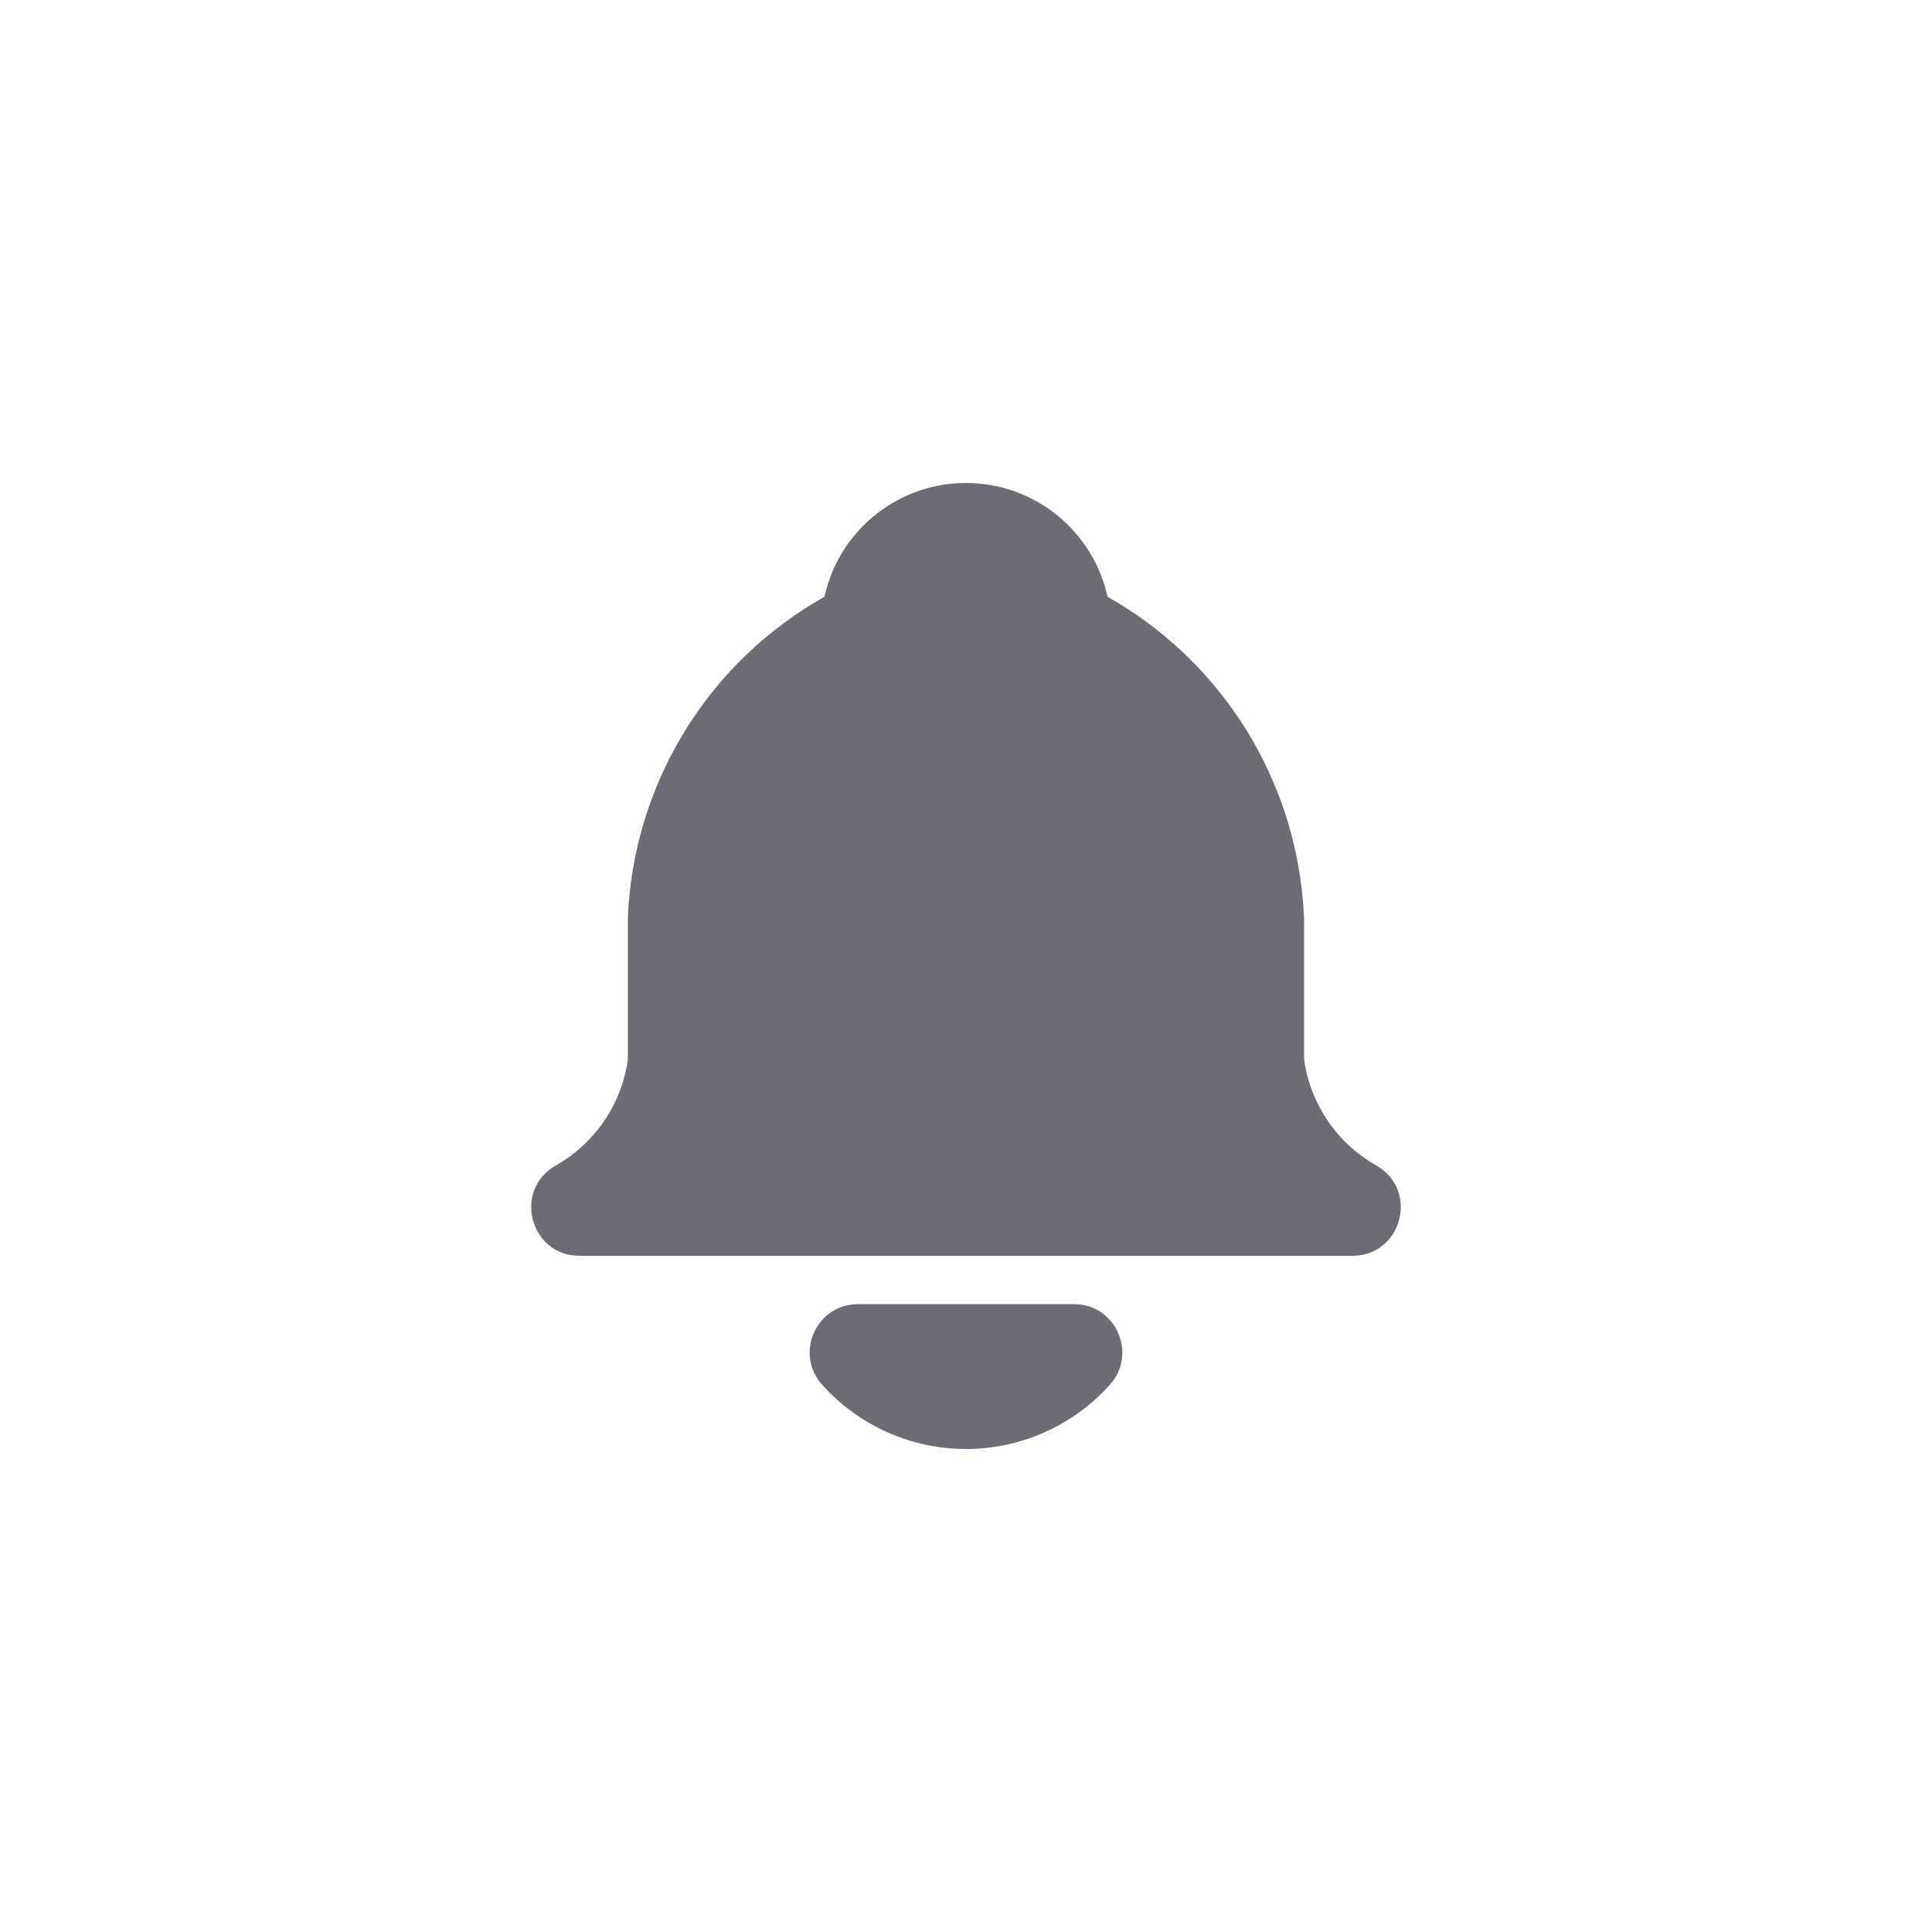
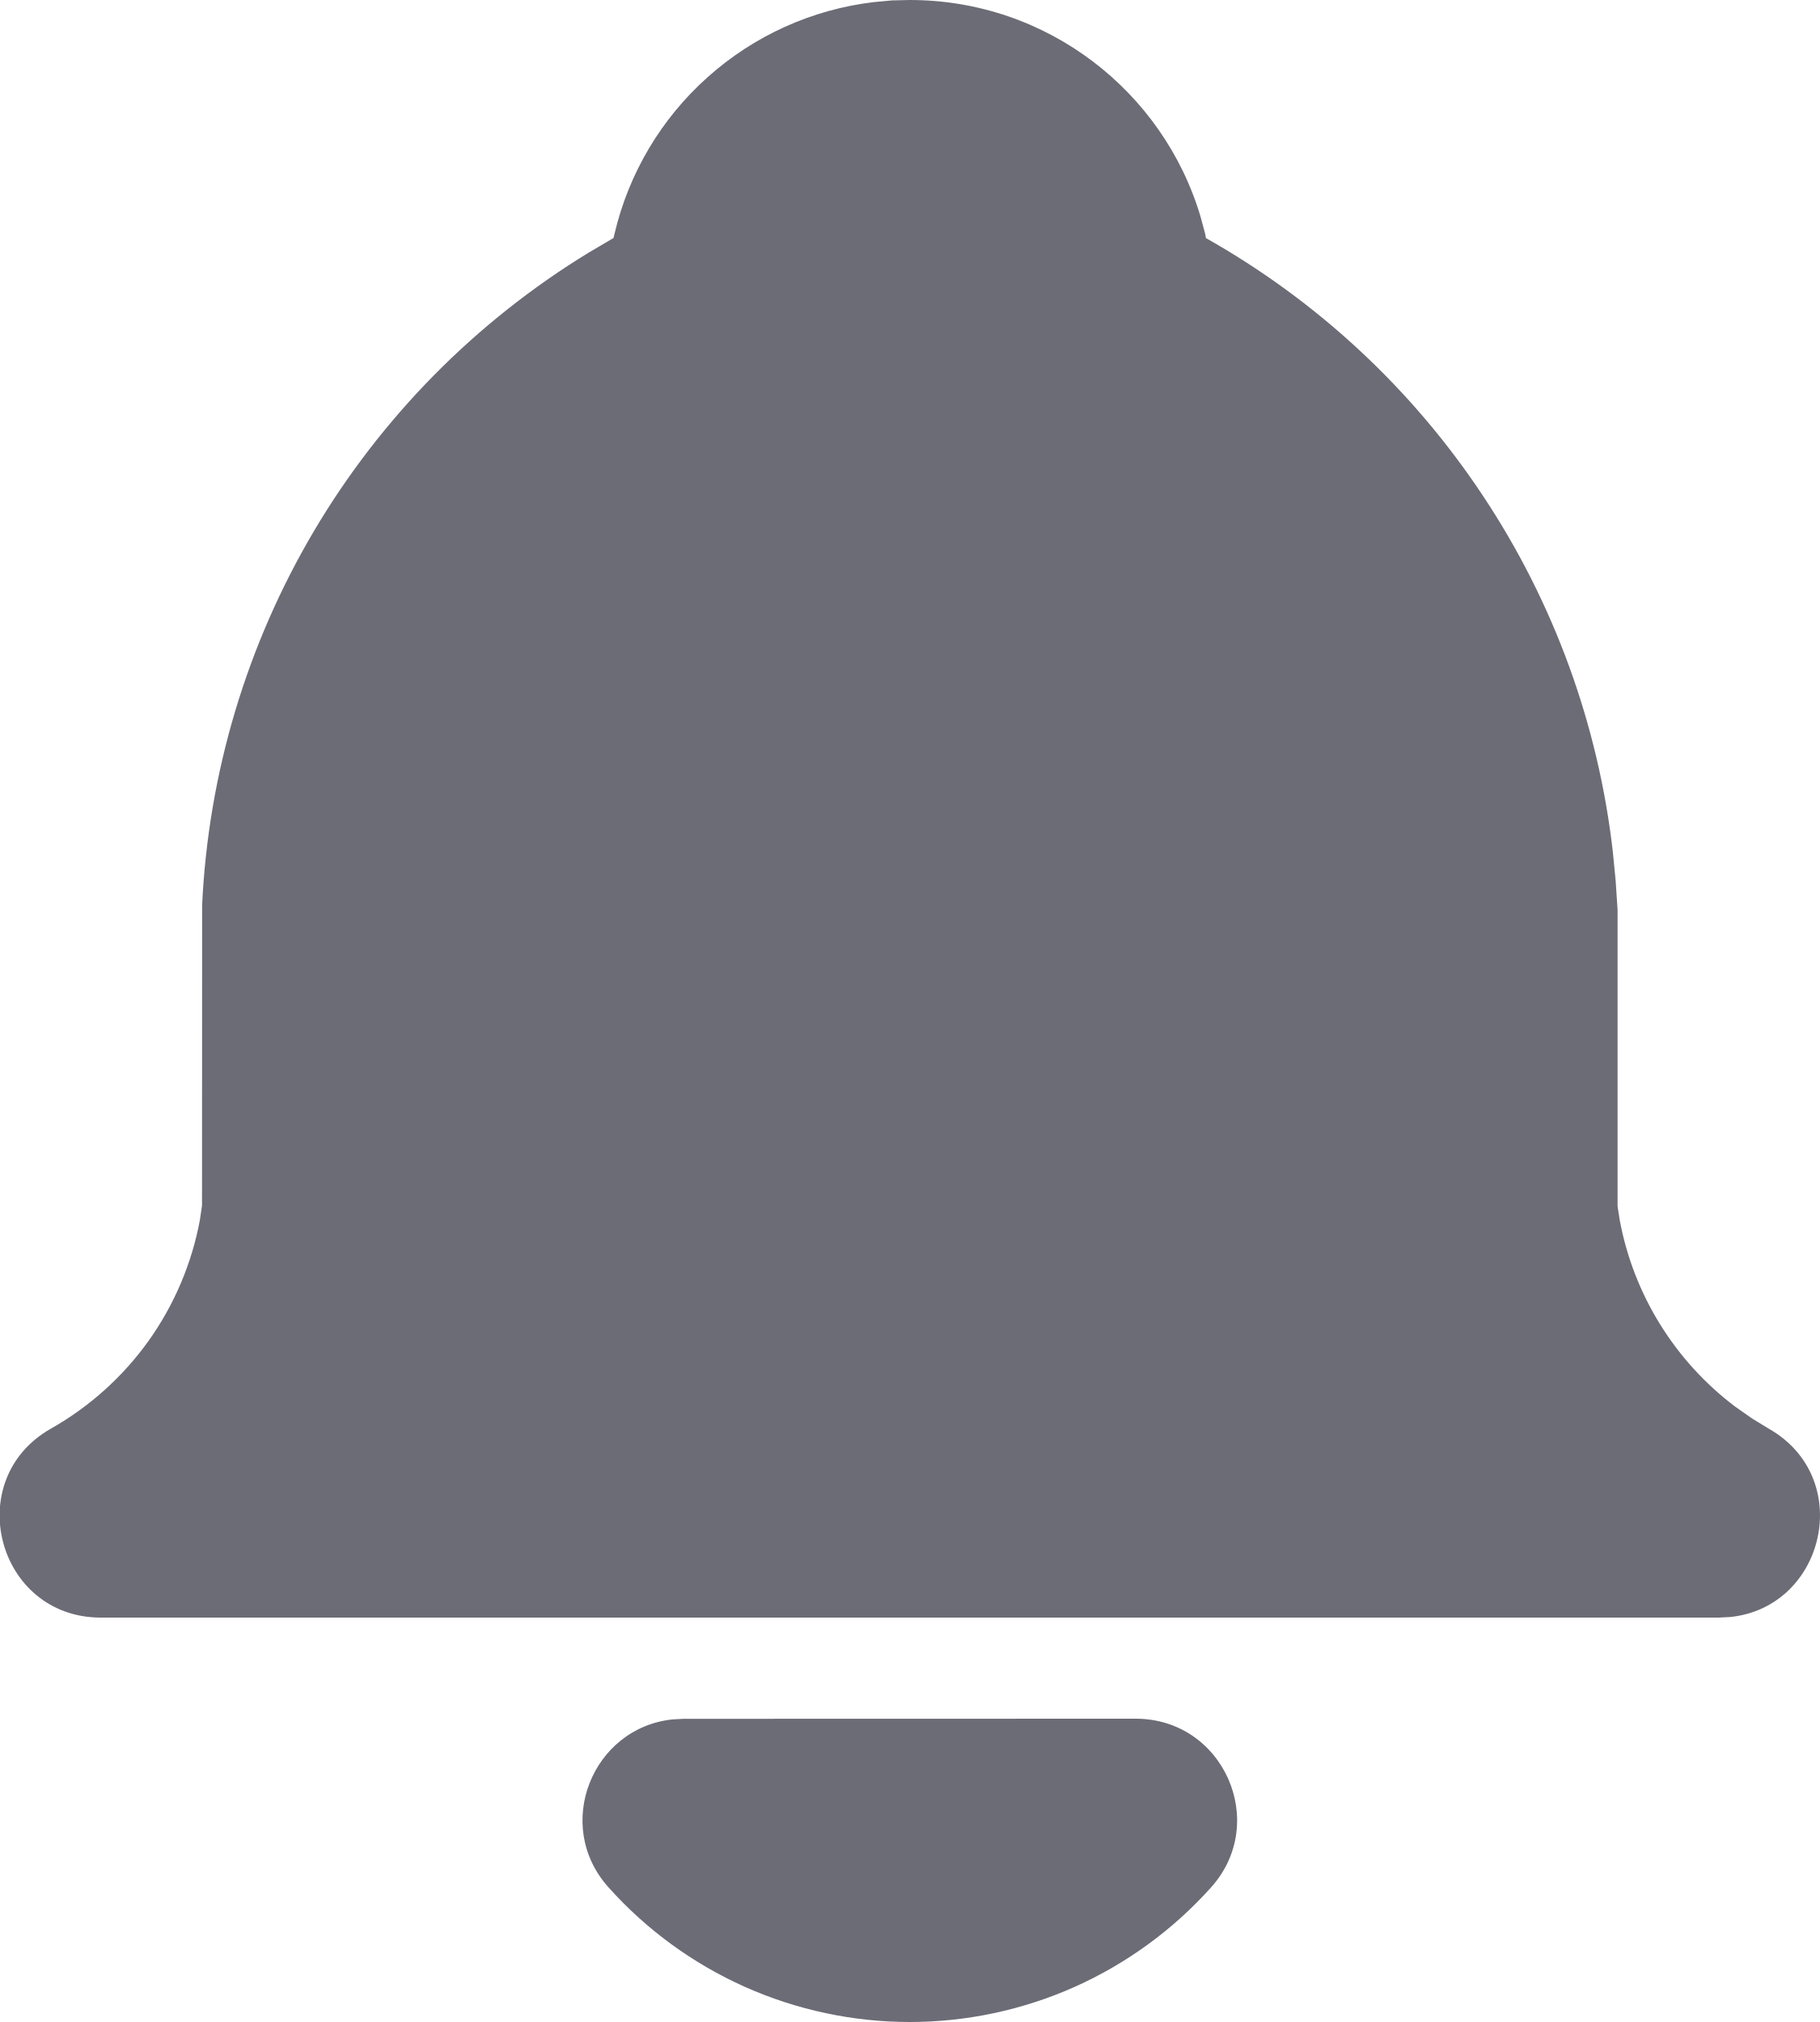
- <svg xmlns="http://www.w3.org/2000/svg" width="40" height="40" viewBox="0 0 40 40" fill="none">
-   <path d="M22.235 27C23.1 27 23.557 28.024 22.98 28.668C22.605 29.087 22.145 29.422 21.632 29.652C21.119 29.881 20.562 30 20 30C19.438 30 18.881 29.881 18.368 29.652C17.854 29.422 17.395 29.087 17.02 28.668C16.468 28.052 16.862 27.089 17.654 27.007L17.764 27.001L22.235 27ZM20 10C21.358 10 22.506 10.903 22.875 12.141L22.921 12.312L22.929 12.355C24.032 12.977 24.971 13.851 25.671 14.906C26.37 15.961 26.809 17.166 26.953 18.424L26.981 18.711L27 19V21.931L27.021 22.067C27.158 22.804 27.566 23.463 28.164 23.914L28.331 24.031L28.493 24.13C29.353 24.617 29.053 25.896 28.116 25.994L28 26H12C10.972 26 10.613 24.636 11.507 24.13C11.888 23.914 12.217 23.618 12.472 23.262C12.726 22.905 12.899 22.497 12.979 22.067L13 21.924L13.001 18.954C13.062 17.648 13.442 16.377 14.108 15.252C14.774 14.126 15.706 13.182 16.822 12.5L17.07 12.354L17.08 12.311C17.221 11.713 17.542 11.172 18.001 10.763C18.459 10.353 19.032 10.094 19.642 10.021L19.824 10.004L20 10Z" fill="#6C6C77" />
+ <svg xmlns="http://www.w3.org/2000/svg" width="18" height="20" viewBox="0 0 18 20" fill="none">
+   <path d="M11.233 17C12.098 17 12.555 18.024 11.978 18.668C11.603 19.087 11.143 19.422 10.63 19.652C10.117 19.881 9.56 20 8.998 20C8.436 20 7.879 19.881 7.366 19.652C6.852 19.422 6.393 19.087 6.018 18.668C5.466 18.052 5.86 17.089 6.652 17.007L6.762 17.001L11.233 17ZM8.998 0C10.356 0 11.504 0.903 11.873 2.141L11.919 2.312L11.927 2.355C13.03 2.977 13.969 3.851 14.668 4.906C15.368 5.961 15.807 7.166 15.951 8.424L15.979 8.711L15.998 9V11.931L16.019 12.067C16.156 12.804 16.564 13.463 17.162 13.914L17.329 14.031L17.491 14.13C18.351 14.617 18.051 15.896 17.114 15.994L16.998 16H0.998C-0.03 16 -0.389 14.636 0.505 14.13C0.886 13.914 1.215 13.618 1.47 13.262C1.724 12.905 1.897 12.497 1.977 12.067L1.998 11.924L1.999 8.954C2.06 7.648 2.44 6.377 3.106 5.251C3.772 4.126 4.704 3.182 5.82 2.5L6.068 2.354L6.078 2.311C6.219 1.713 6.54 1.172 6.999 0.763C7.457 0.353 8.03 0.094 8.64 0.021L8.822 0.004L8.998 0Z" fill="#6C6C77" />
</svg>
